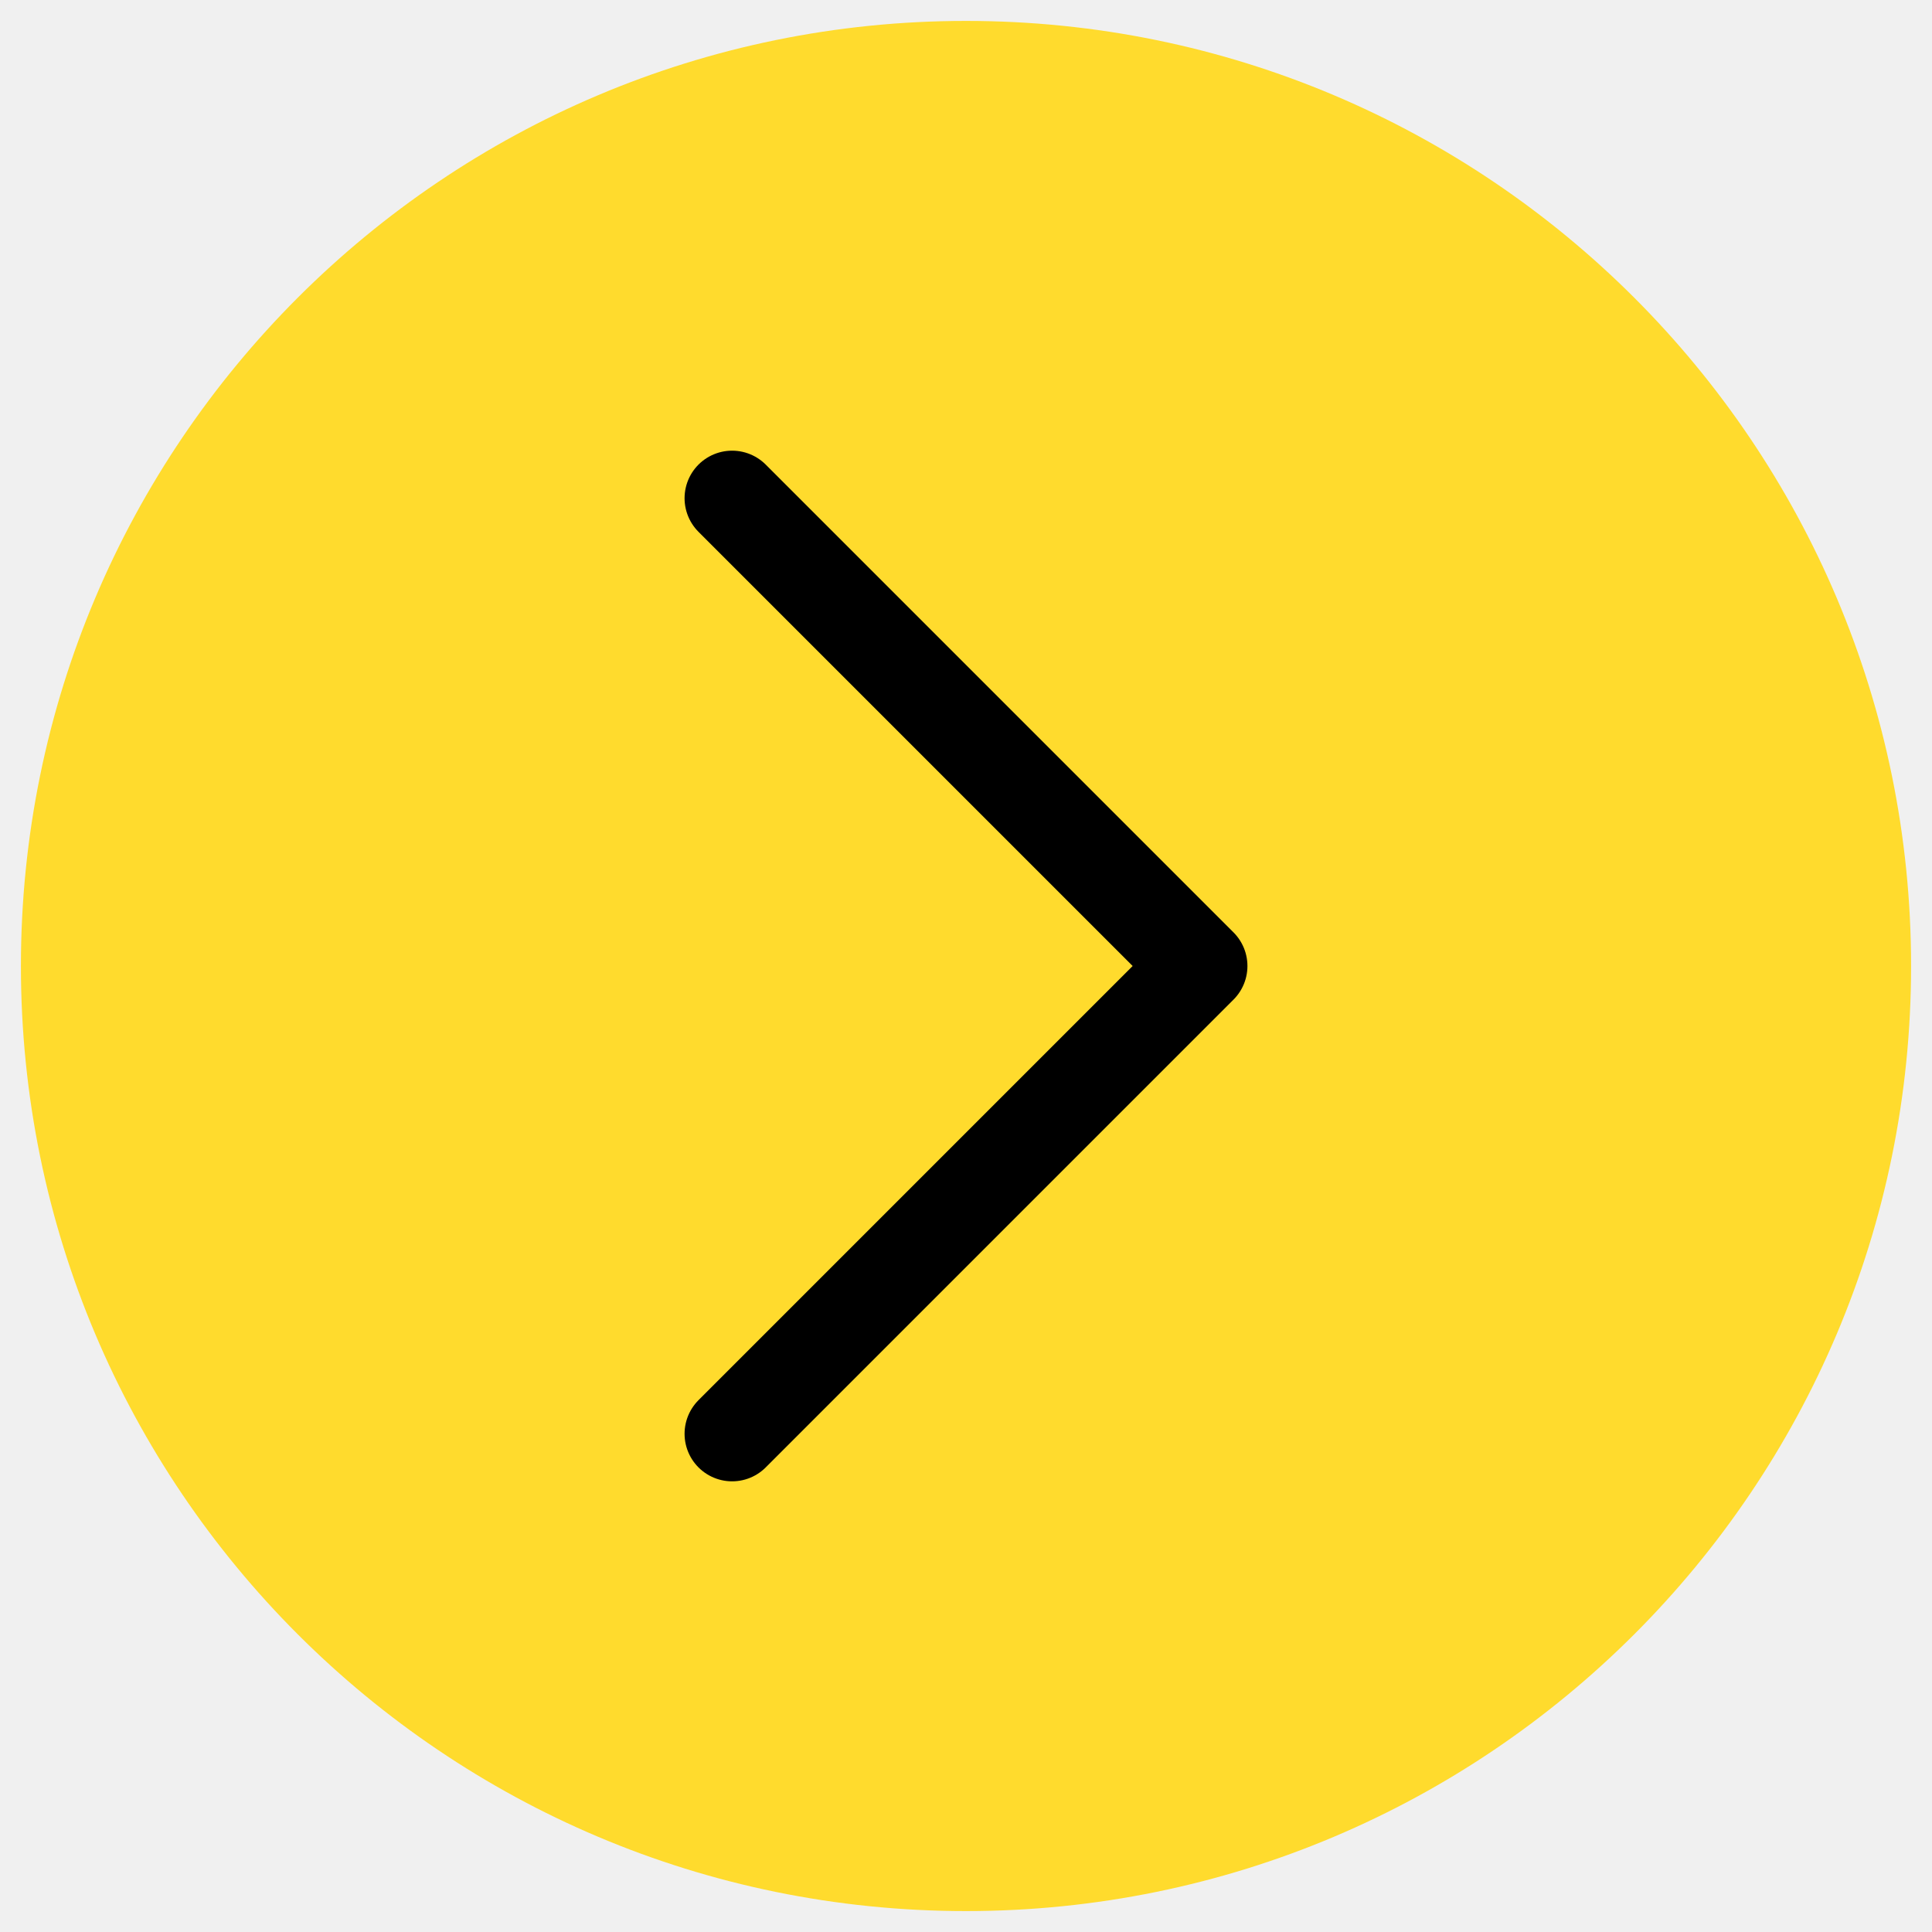
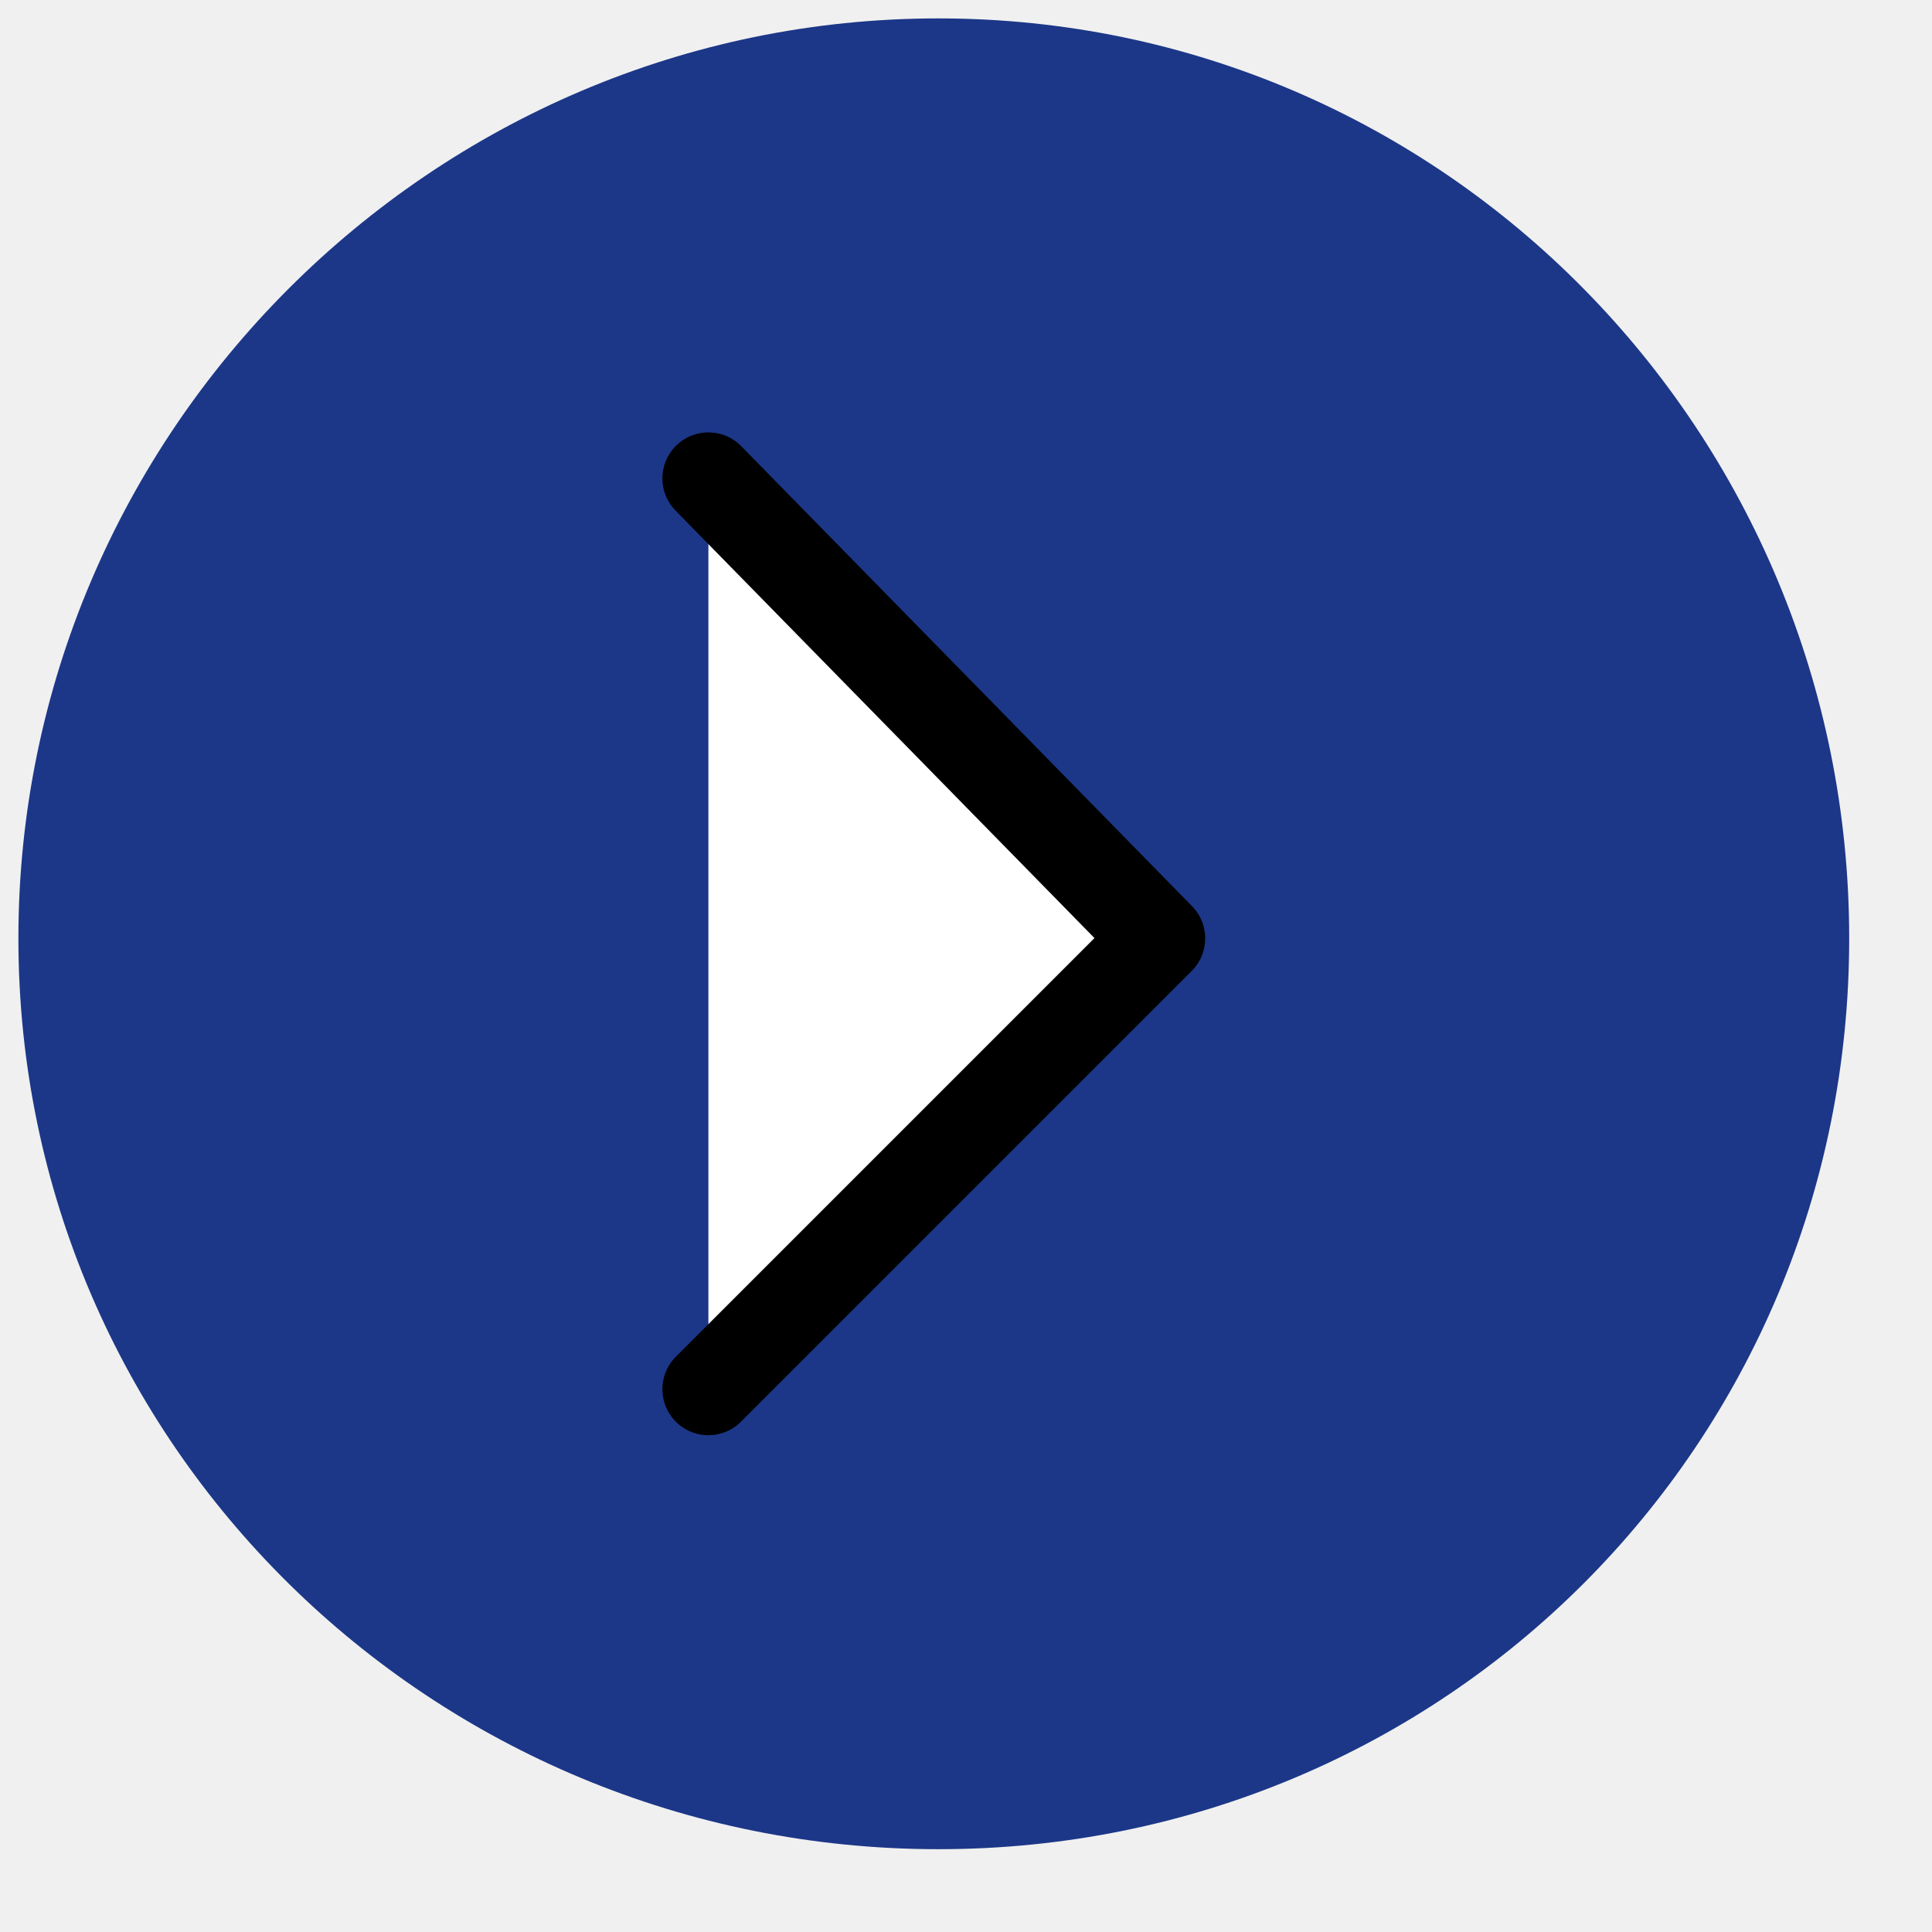
- <svg xmlns="http://www.w3.org/2000/svg" version="1.1" id="Layer_1" x="0px" y="0px" viewBox="0 0 20.32 20.32" style="enable-background:new 0 0 20.32 20.32;" xml:space="preserve">
-   <style type="text/css">
- 	.st0{fill:#FFDB2D;}
- 	.st1{fill:none;stroke:#000000;stroke-linecap:round;stroke-linejoin:round;stroke-miterlimit:10;}
- </style>
-   <g>
-     <circle class="st0" cx="10.16" cy="10.16" r="9.94" />
-     <polyline class="st1" points="7.7,15.08 12.62,10.16 7.7,5.24  " />
-   </g>
+ <svg xmlns="http://www.w3.org/2000/svg" version="1.2" viewBox="0 0 21 21" width="21" height="21">
+   <style>.a{fill:#1c3788}.b{fill:#fff;stroke:#000;stroke-linecap:round;stroke-linejoin:round}</style>
+   <path fill-rule="evenodd" class="a" d="m10.2 20.1c-5.5 0-10-4.4-10-9.9 0-5.5 4.5-10 10-10 5.5 0 9.9 4.5 9.9 10 0 5.5-4.4 9.9-9.9 9.9z" />
+   <path fill-rule="evenodd" class="b" d="m7.7 15.1l4.9-4.9-4.9-5" />
</svg>
